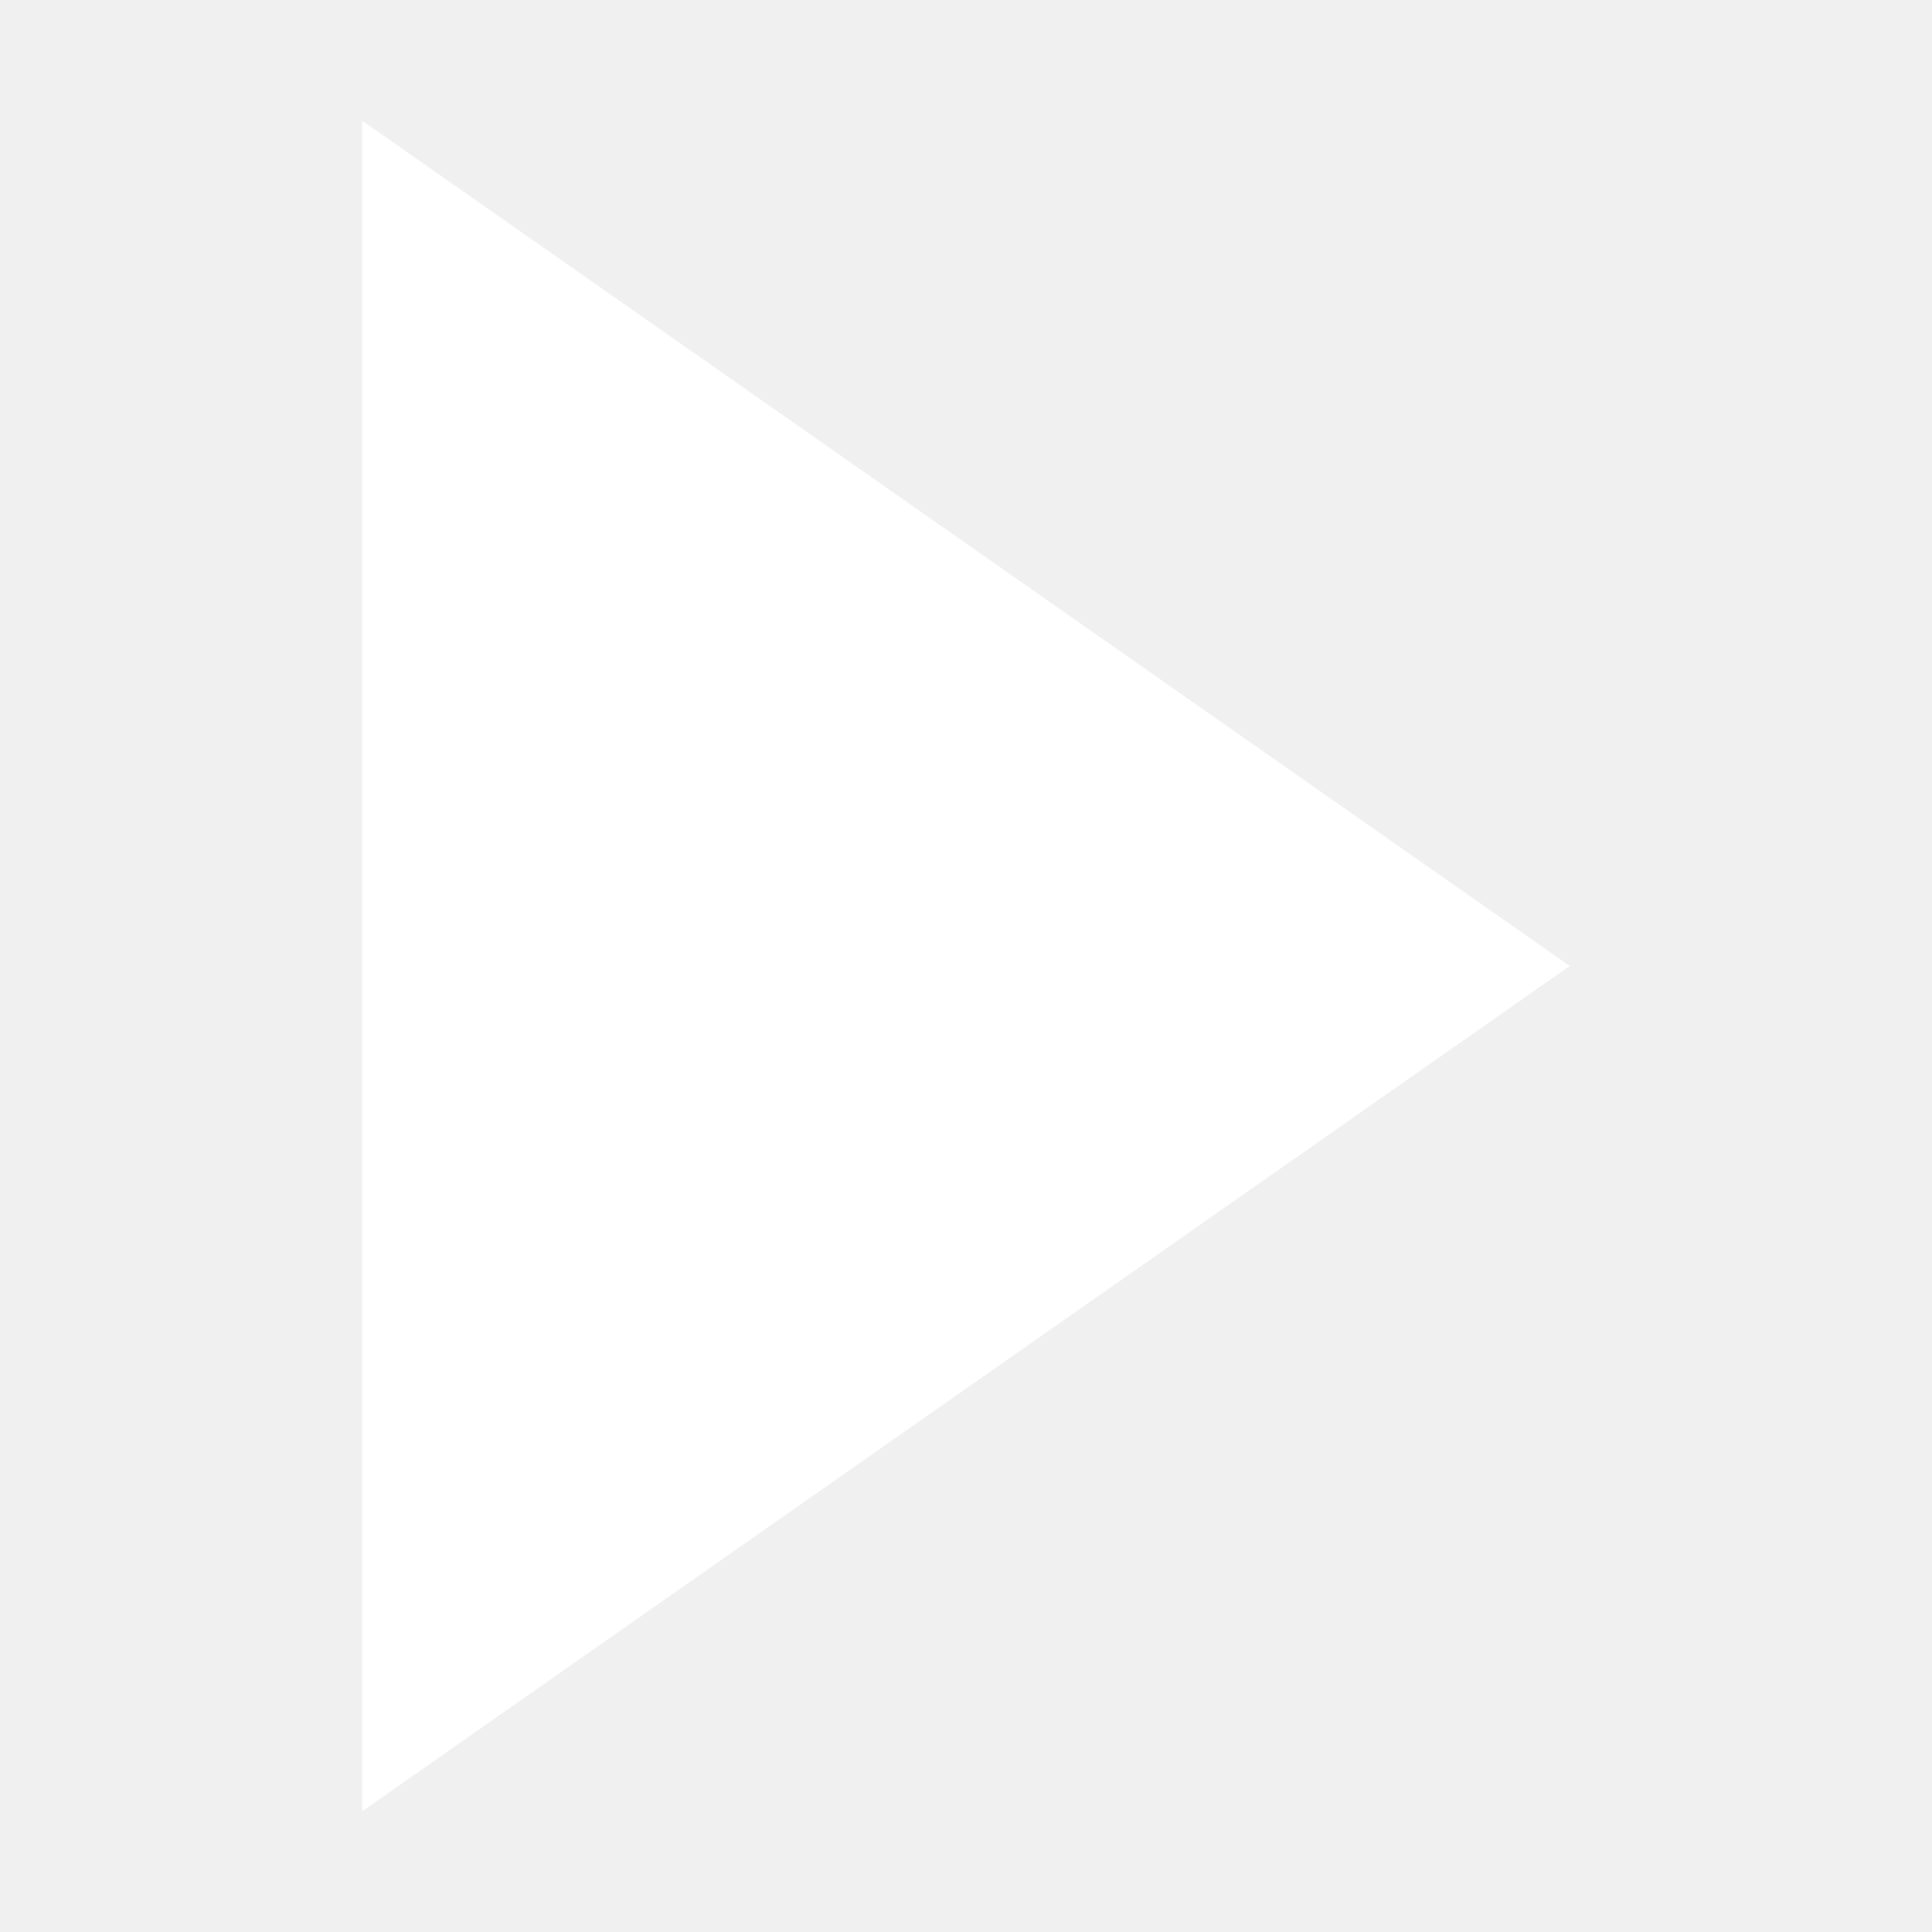
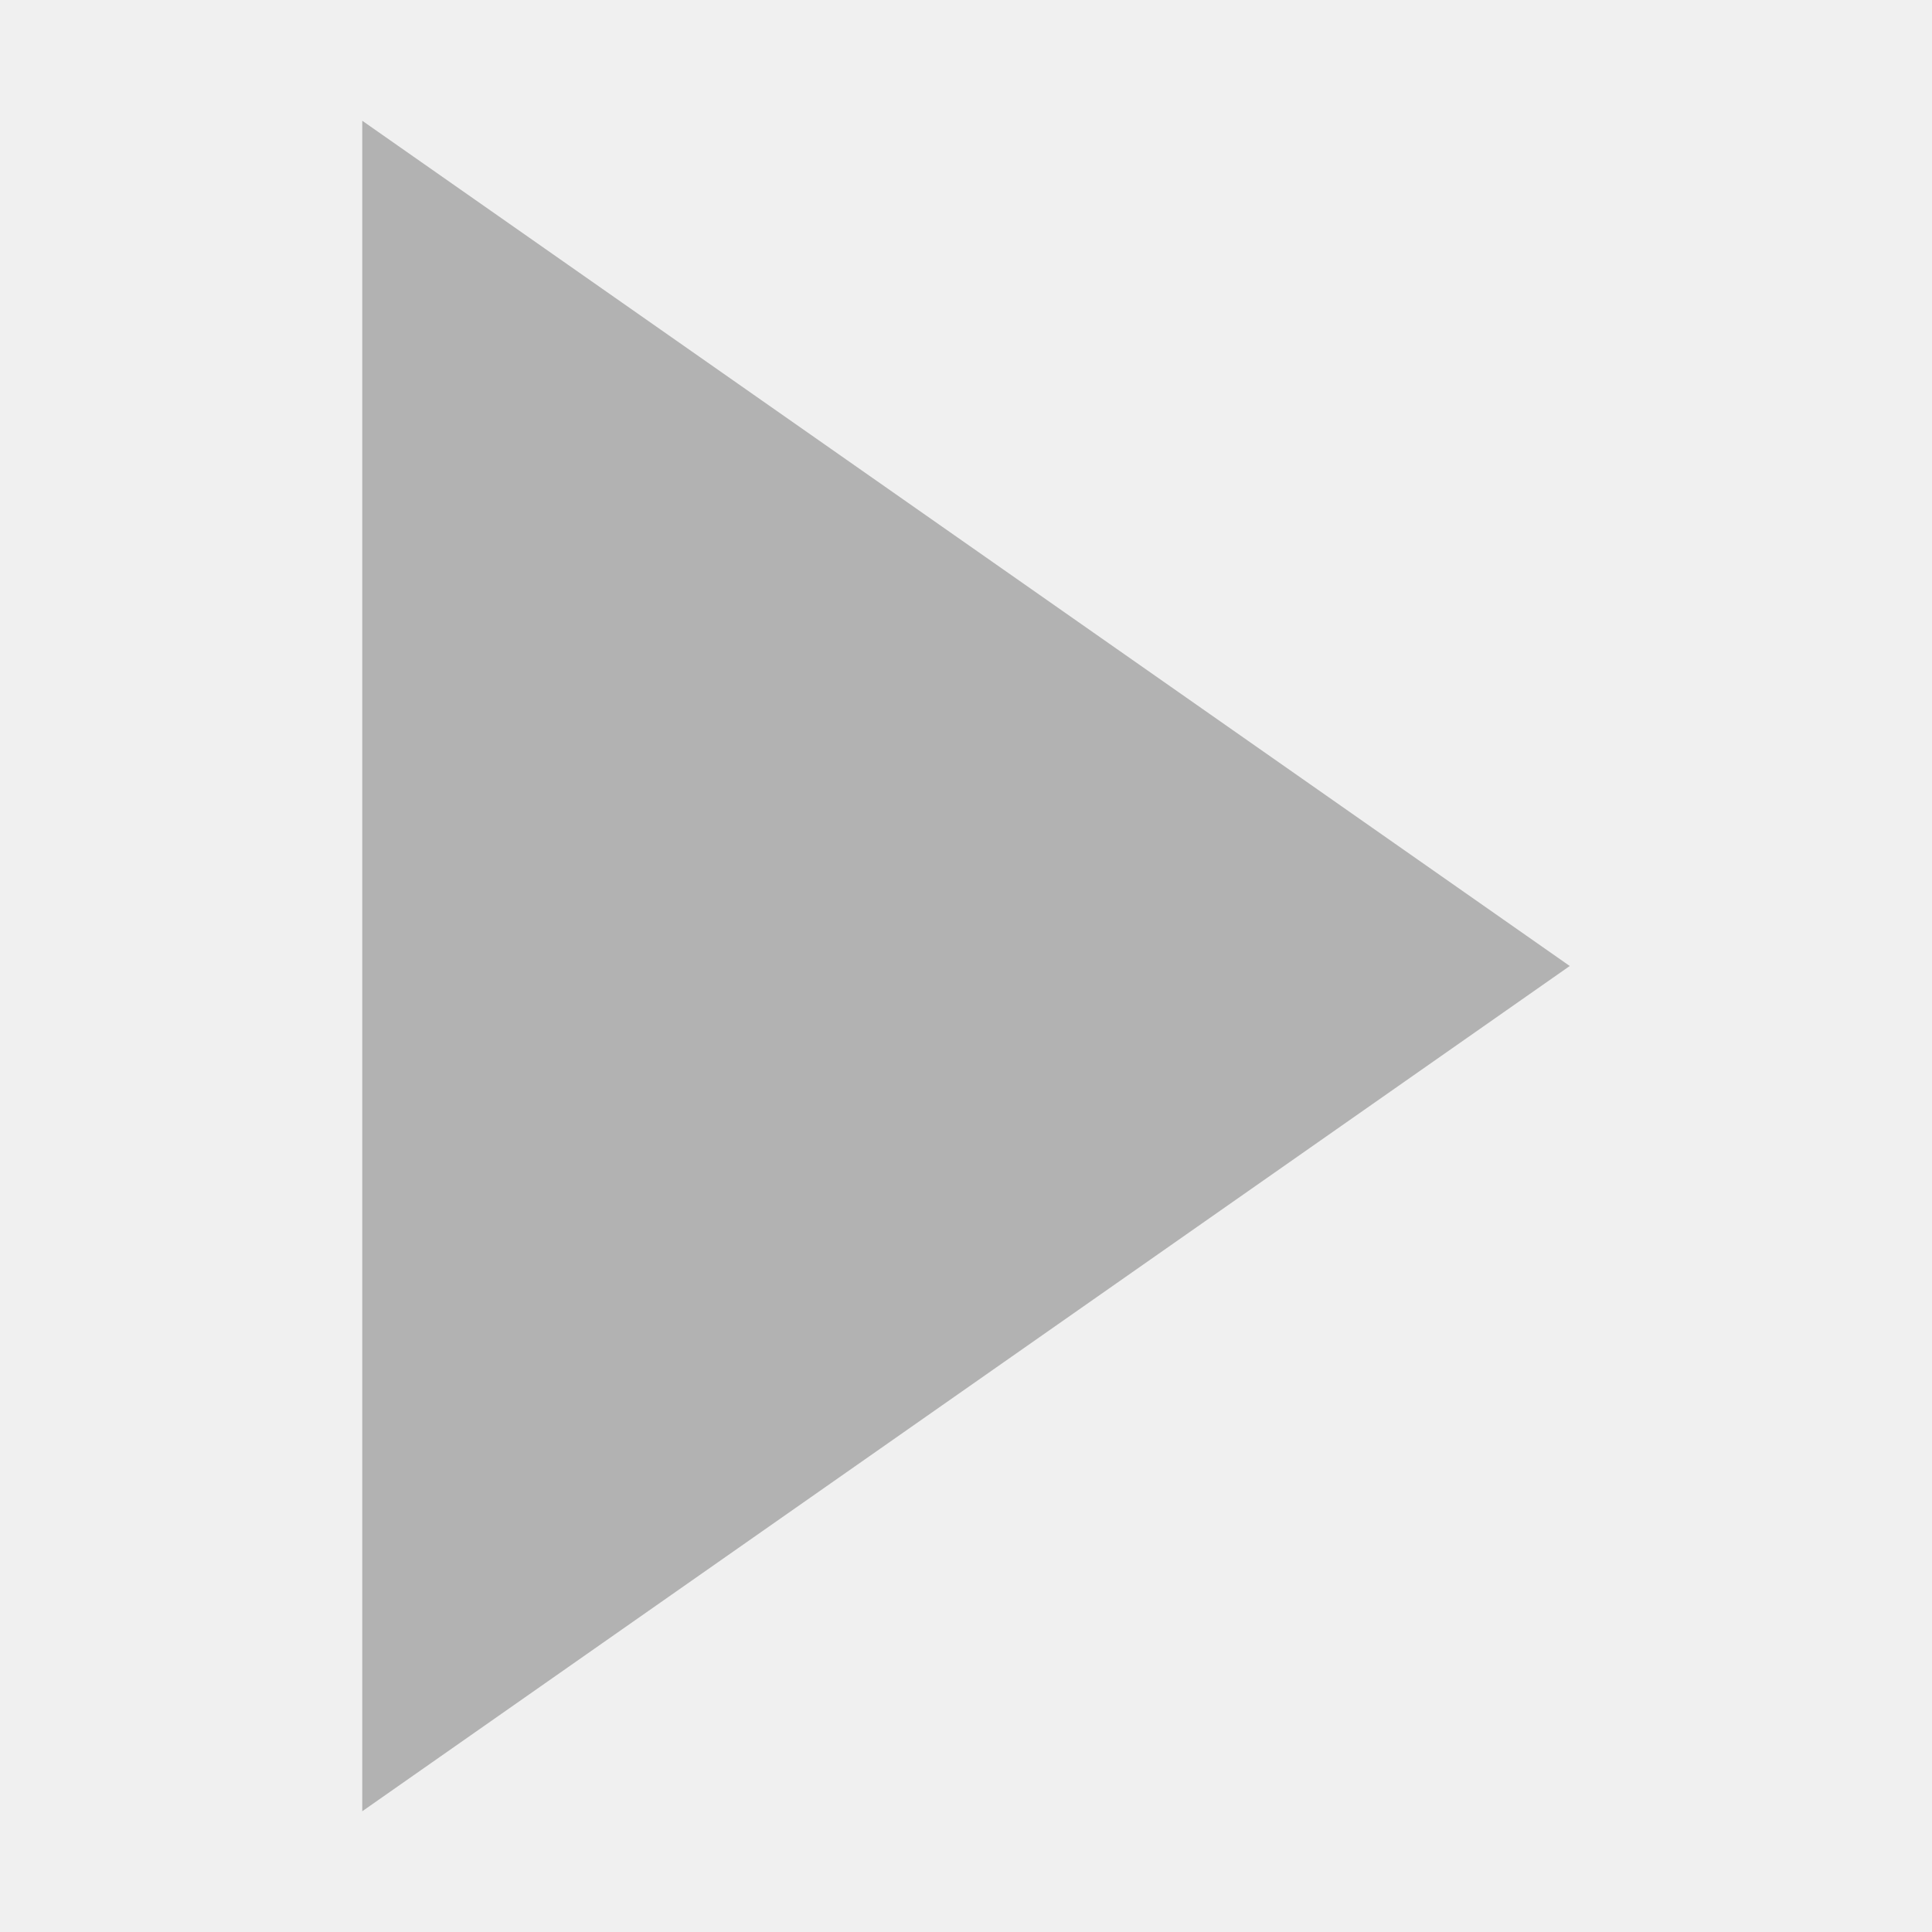
<svg xmlns="http://www.w3.org/2000/svg" width="16" height="16" id="svg2" version="1.1">
  <defs id="defs4" />
  <g id="layer1" transform="translate(0,-1036.362)">
-     <path style="fill:#ffffff;fill-opacity:1;stroke:none;display:inline" d="m 3,1051.362 0,-14 10,7 z" id="path18028" />
+     <path style="fill:#b2b2b2;fill-opacity:1;stroke:none;display:inline" d="m 3,1051.362 0,-14 10,7 z" id="path18028" />
  </g>
</svg>
